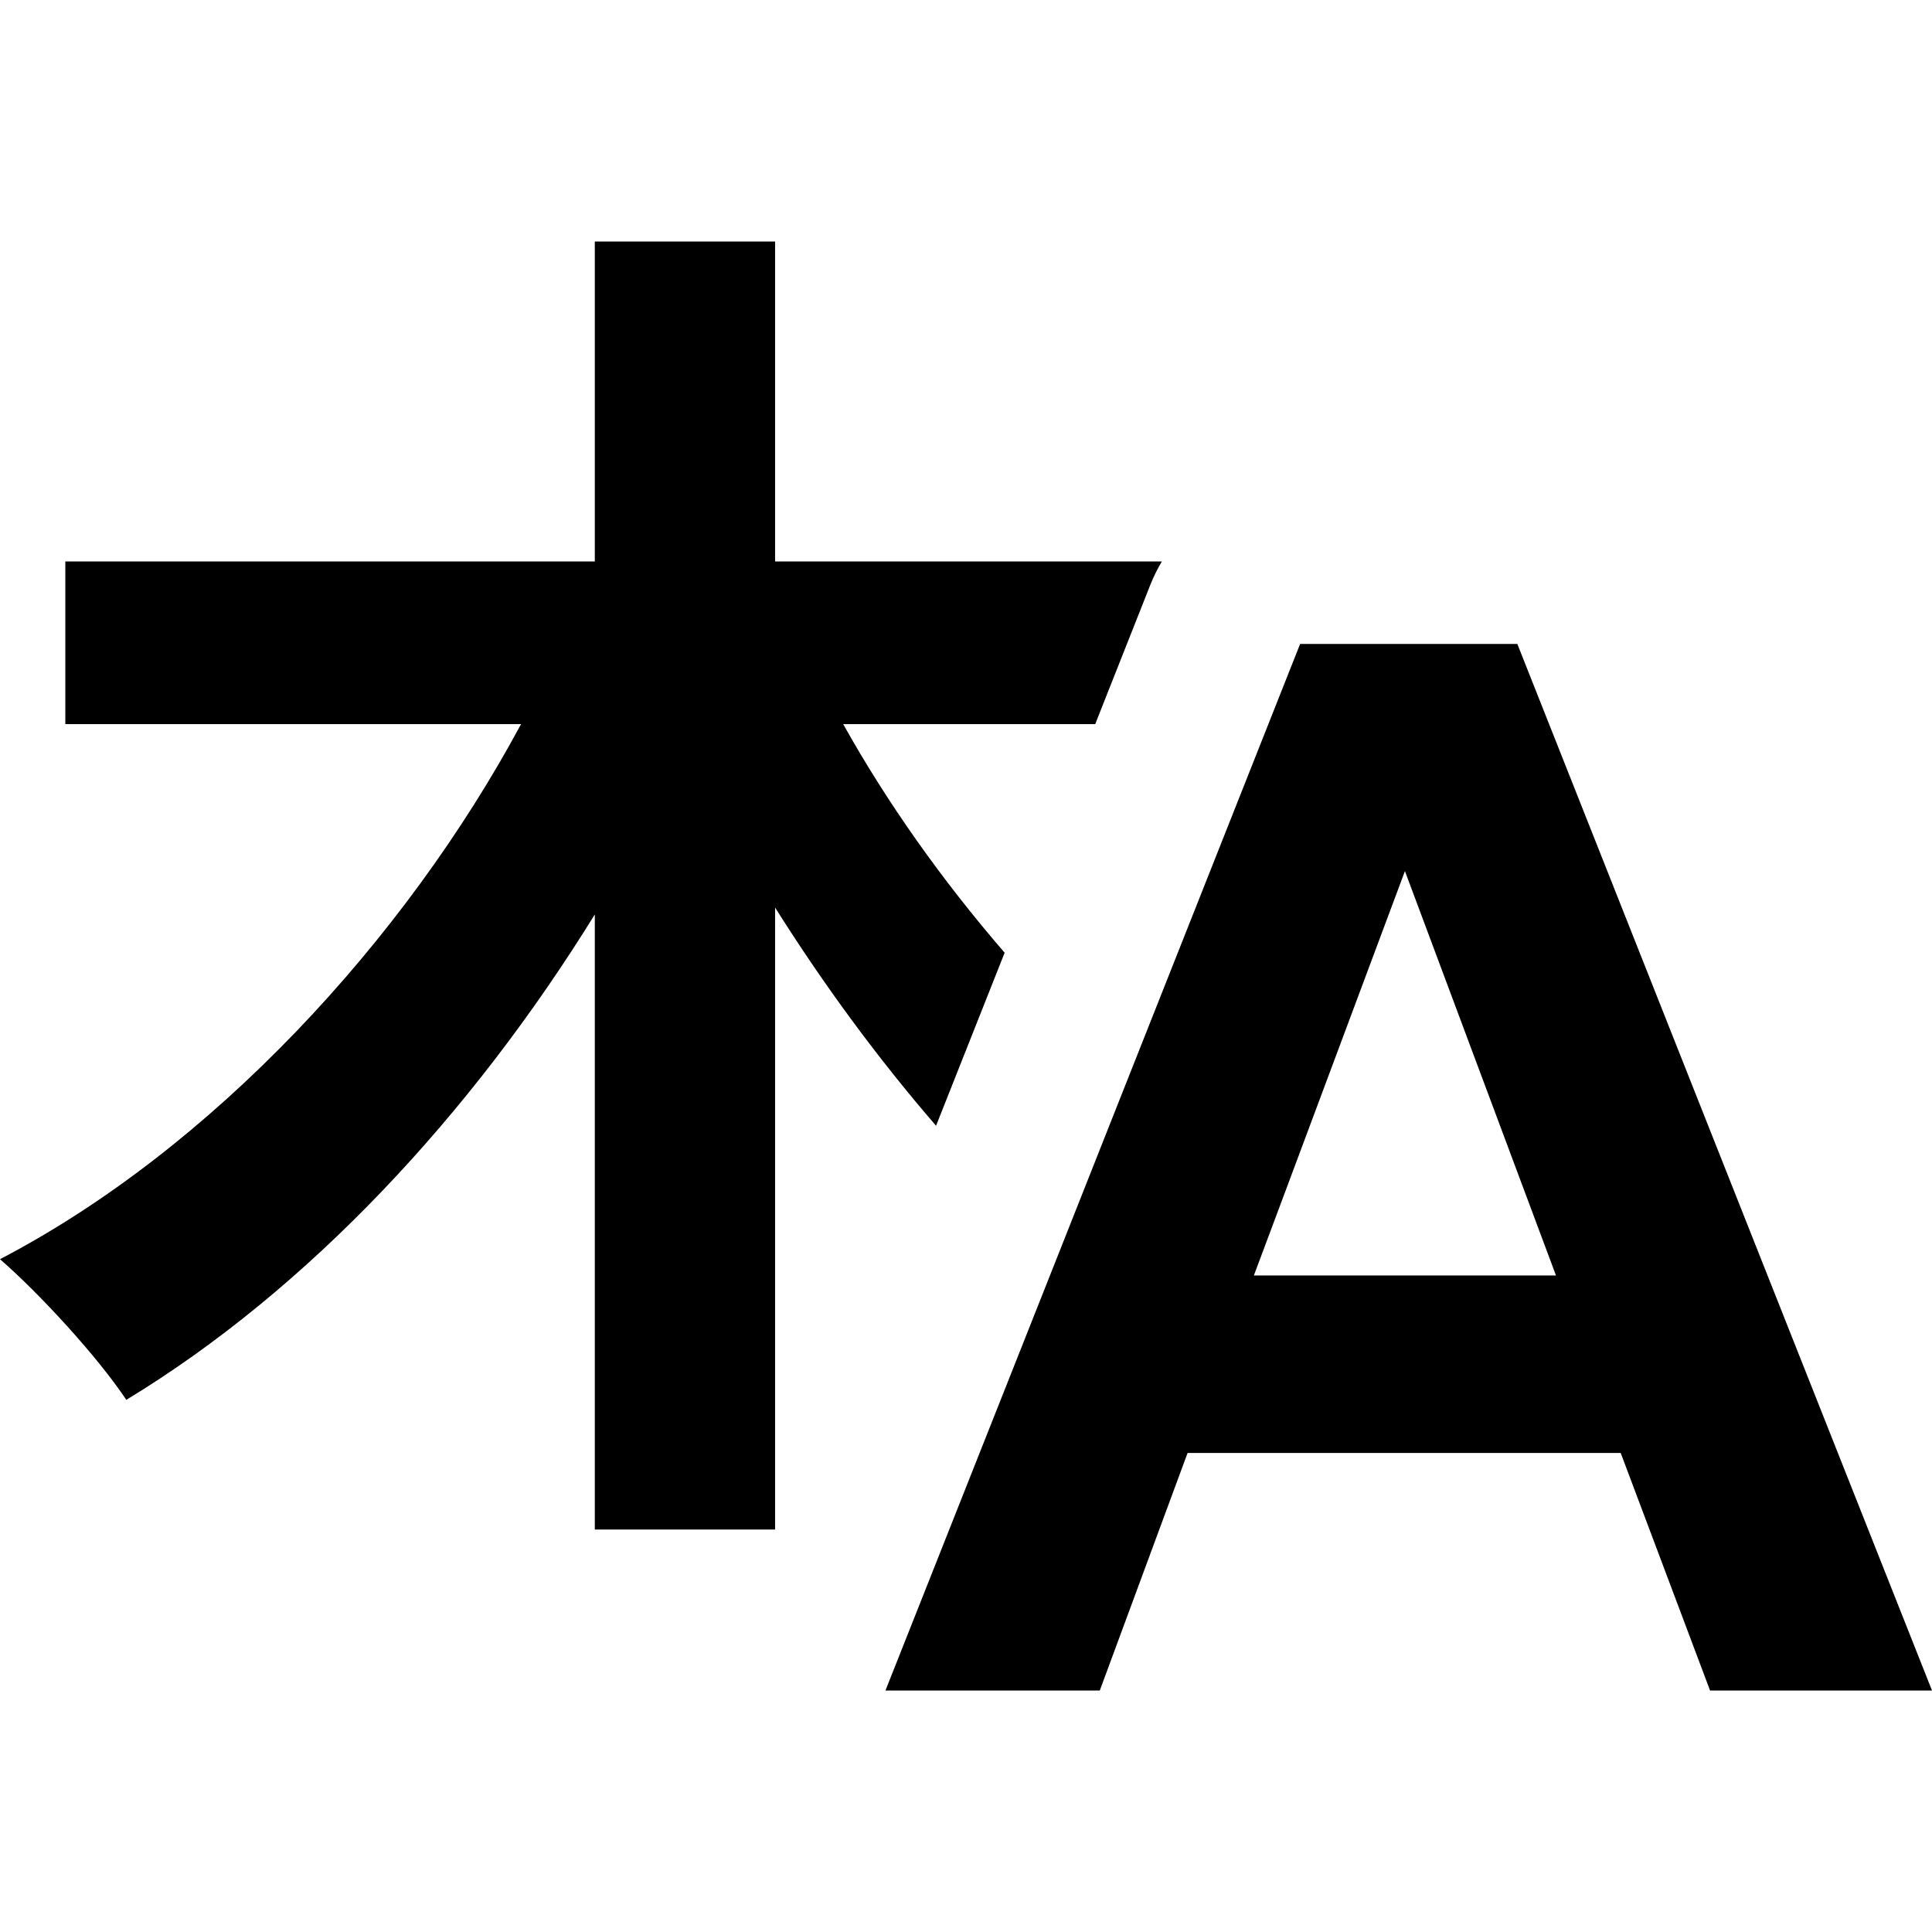
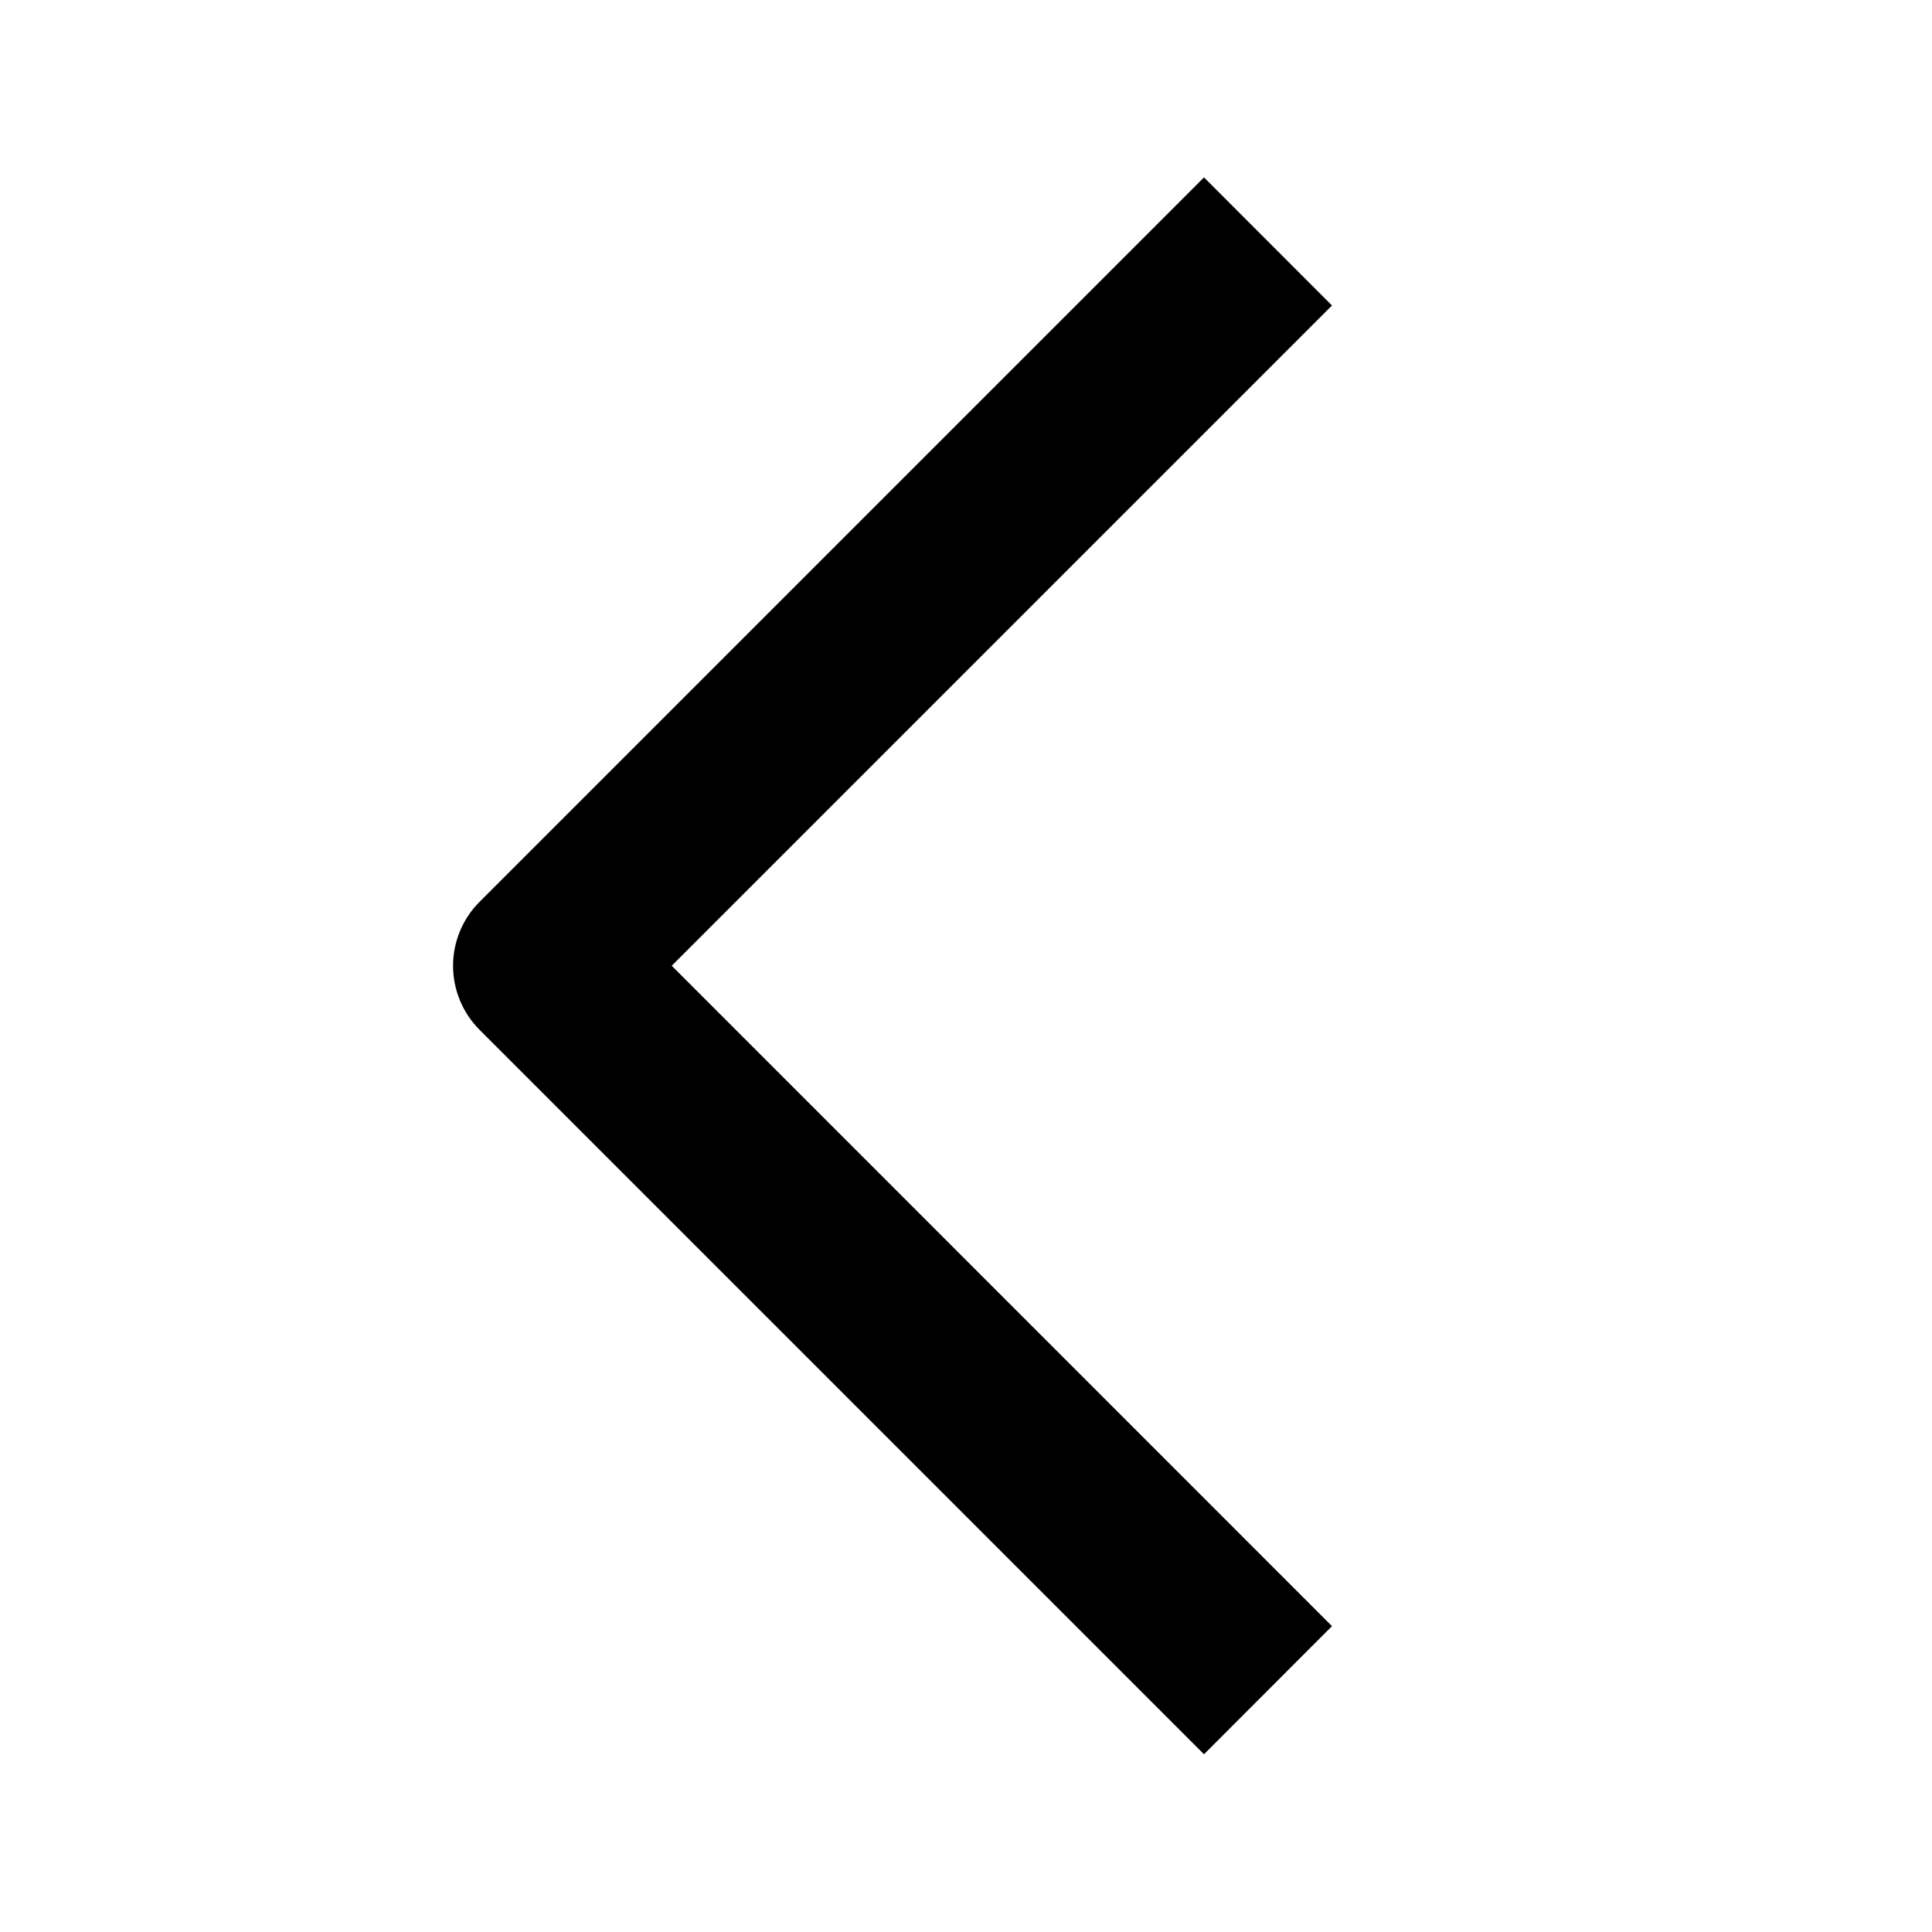
- <svg xmlns="http://www.w3.org/2000/svg" fill="none" role="img" viewBox="0 0 16 16" width="16" height="16" data-icon="LanguagesSmall" aria-hidden="true">
-   <path fill-rule="evenodd" clip-rule="evenodd" d="M10.767 5.333L10.504 5.997L9.34 8.935L8.769 10.377L7.333 14H9.108L9.835 12.033H13.422L14.162 14H16L12.566 5.333H10.828H10.767ZM10.619 9.935L10.384 10.563H11.104H12.886L11.635 7.214L10.619 9.935ZM9.527 4.842C9.554 4.775 9.586 4.71 9.622 4.65H6.419V2H4.926V4.65H0.541V5.997H4.315C3.351 7.79 1.752 9.515 0 10.428C0.329 10.714 0.811 11.239 1.046 11.593C2.551 10.68 3.903 9.229 4.926 7.573V12.667H6.419V7.516C6.82 8.153 7.267 8.762 7.752 9.323L8.32 7.89C7.802 7.291 7.346 6.647 6.983 5.997H9.07L9.527 4.842Z" fill="currentColor" />
+ <svg xmlns="http://www.w3.org/2000/svg" fill="none" role="img" viewBox="0 0 16 16" width="16" height="16" data-icon="ChevronLeftSmall" aria-hidden="true">
+   <path fill-rule="evenodd" clip-rule="evenodd" d="M5.563 7.998L11.031 13.467L9.971 14.528L3.972 8.529C3.831 8.388 3.752 8.197 3.752 7.998C3.752 7.8 3.831 7.609 3.972 7.468L9.971 1.469L11.031 2.53L5.563 7.998Z" fill="currentColor" />
</svg>
